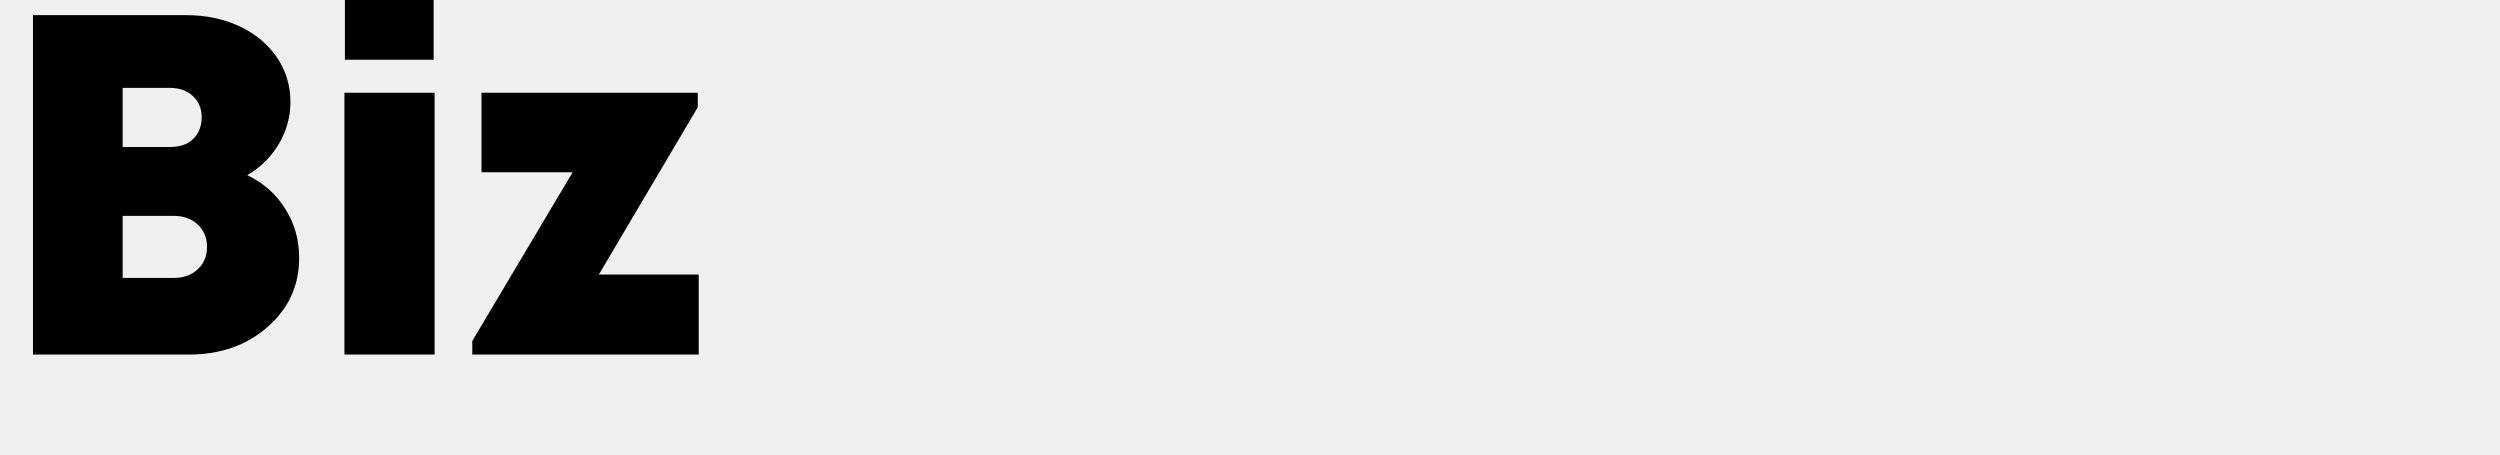
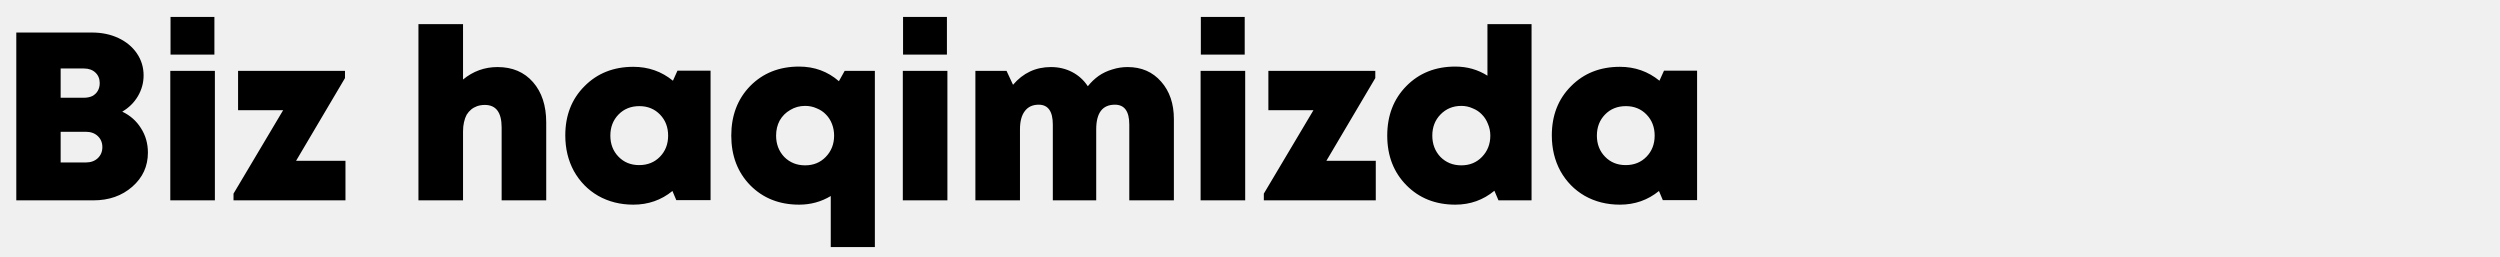
- <svg xmlns="http://www.w3.org/2000/svg" width="825" height="150" viewBox="0 0 825 150" fill="none">
-   <g clip-path="url(#clip0_2327_5629)">
-     <path d="M81.6 57.8C86.933 60.36 91.093 64.04 94.08 68.84C97.173 73.64 98.72 79.08 98.72 85.16C98.72 94.227 95.253 101.8 88.32 107.88C81.387 113.96 72.747 117 62.4 117H10.88V5H61.44C67.947 5 73.813 6.227 79.04 8.68C84.267 11.133 88.373 14.547 91.36 18.92C94.347 23.293 95.84 28.2 95.84 33.64C95.84 38.547 94.56 43.187 92 47.56C89.44 51.827 85.973 55.24 81.6 57.8ZM66.56 38.76C66.56 35.88 65.6 33.533 63.68 31.72C61.76 29.907 59.2 29 56 29H40.48V48.52H56C58.133 48.52 60 48.147 61.6 47.4C63.2 46.547 64.427 45.373 65.28 43.88C66.133 42.387 66.56 40.68 66.56 38.76ZM57.28 91.72C60.587 91.72 63.253 90.76 65.28 88.84C67.307 86.92 68.32 84.467 68.32 81.48C68.32 78.493 67.307 76.04 65.28 74.12C63.253 72.2 60.587 71.24 57.28 71.24H40.48V91.72H57.28ZM113.819 19.72V-5.4H143.099V19.72H113.819ZM113.659 117V30.6H143.419V117H113.659ZM197.616 90.6H230.576V117H155.856V112.52L188.976 56.84H158.896V30.6H230.256V35.4L197.616 90.6Z" fill="black" />
+ <svg xmlns="http://www.w3.org/2000/svg" width="1460" height="150" viewBox="0 0 1460 150" fill="none">
+   <g clip-path="url(#clip0_2370_7665)">
+     <path d="M71.4 65.2C76.067 67.44 79.707 70.66 82.32 74.86C85.027 79.06 86.38 83.82 86.38 89.14C86.38 97.073 83.347 103.7 77.28 109.02C71.213 114.34 63.653 117 54.6 117H9.52V19H53.76C59.453 19 64.587 20.073 69.16 22.22C73.733 24.367 77.327 27.353 79.94 31.18C82.553 35.007 83.86 39.3 83.86 44.06C83.86 48.353 82.74 52.413 80.5 56.24C78.26 59.973 75.227 62.96 71.4 65.2ZM58.24 48.54C58.24 46.02 57.4 43.967 55.72 42.38C54.04 40.793 51.8 40 49 40H35.42V57.08H49C50.867 57.08 52.5 56.753 53.9 56.1C55.3 55.353 56.373 54.327 57.12 53.02C57.867 51.713 58.24 50.22 58.24 48.54ZM50.12 94.88C53.013 94.88 55.347 94.04 57.12 92.36C58.893 90.68 59.78 88.533 59.78 85.92C59.78 83.307 58.893 81.16 57.12 79.48C55.347 77.8 53.013 76.96 50.12 76.96H35.42V94.88H50.12ZM99.591 31.88V9.9H125.211V31.88H99.591ZM99.451 117V41.4H125.491V117H99.451ZM172.914 93.9H201.754V117H136.374V113.08L165.354 64.36H139.034V41.4H201.474V45.6L172.914 93.9ZM290.573 39.16C299.253 39.16 306.16 42.1 311.293 47.98C316.427 53.86 318.993 61.7 318.993 71.5V117H292.953V74.44C292.953 65.667 289.687 61.28 283.153 61.28C281.567 61.28 280.073 61.513 278.673 61.98C277.367 62.447 276.2 63.1 275.173 63.94C274.147 64.78 273.26 65.807 272.513 67.02C271.86 68.233 271.347 69.68 270.973 71.36C270.6 72.947 270.413 74.72 270.413 76.68V117H244.373V14.1H270.413V46.44C276.293 41.587 283.013 39.16 290.573 39.16ZM395.648 41.26H414.968V116.86H394.948L392.708 111.54C386.174 116.86 378.568 119.52 369.888 119.52C362.234 119.52 355.374 117.793 349.308 114.34C343.334 110.887 338.621 106.08 335.168 99.92C331.808 93.76 330.128 86.807 330.128 79.06C330.128 67.393 333.861 57.827 341.328 50.36C348.794 42.8 358.314 39.02 369.888 39.02C378.661 39.02 386.361 41.727 392.988 47.14L395.648 41.26ZM361.208 91.52C364.381 94.787 368.394 96.42 373.248 96.42C378.194 96.42 382.254 94.787 385.428 91.52C388.601 88.253 390.188 84.147 390.188 79.2C390.188 74.253 388.601 70.147 385.428 66.88C382.254 63.613 378.241 61.98 373.388 61.98C368.441 61.98 364.381 63.613 361.208 66.88C358.034 70.147 356.448 74.253 356.448 79.2C356.448 84.147 358.034 88.253 361.208 91.52ZM493.281 41.4H510.921V144.3H485.161V114.48C479.561 117.84 473.401 119.52 466.681 119.52C455.108 119.52 445.588 115.74 438.121 108.18C430.748 100.62 427.061 90.96 427.061 79.2C427.061 67.44 430.748 57.78 438.121 50.22C445.588 42.66 455.108 38.88 466.681 38.88C475.641 38.88 483.388 41.727 489.921 47.42L493.281 41.4ZM470.181 96.56C475.035 96.56 479.048 94.927 482.221 91.66C485.488 88.3 487.121 84.147 487.121 79.2C487.121 76.773 486.701 74.487 485.861 72.34C485.021 70.193 483.855 68.373 482.361 66.88C480.868 65.293 479.048 64.08 476.901 63.24C474.848 62.307 472.608 61.84 470.181 61.84C467.008 61.84 464.115 62.633 461.501 64.22C458.888 65.713 456.835 67.767 455.341 70.38C453.941 72.993 453.241 75.933 453.241 79.2C453.241 84.147 454.828 88.3 458.001 91.66C461.268 94.927 465.328 96.56 470.181 96.56ZM527.384 31.88V9.9H553.004V31.88H527.384ZM527.244 117V41.4H553.284V117H527.244ZM658.527 39.16C666.647 39.16 673.181 42.007 678.127 47.7C683.074 53.3 685.547 60.58 685.547 69.54V117H659.507V72.76C659.507 65.013 656.707 61.14 651.107 61.14C643.827 61.14 640.187 65.947 640.187 75.56V117H614.847V72.76C614.847 65.013 612.094 61.14 606.587 61.14C603.041 61.14 600.334 62.4 598.467 64.92C596.601 67.347 595.667 70.893 595.667 75.56V117H569.627V41.4H587.827L591.607 49.52C597.487 42.613 604.861 39.16 613.727 39.16C618.301 39.16 622.454 40.14 626.187 42.1C629.921 44.06 632.954 46.813 635.287 50.36C637.154 48.027 639.254 46.02 641.587 44.34C644.014 42.66 646.674 41.4 649.567 40.56C652.461 39.627 655.447 39.16 658.527 39.16ZM701.291 31.88V9.9H726.911V31.88H701.291ZM701.151 117V41.4H727.191V117H701.151ZM774.613 93.9H803.453V117H738.073V113.08L767.053 64.36H740.733V41.4H803.173V45.6L774.613 93.9ZM868.667 14.1H894.427V117H875.107L872.727 111.4C866.194 116.813 858.587 119.52 849.907 119.52C838.334 119.52 828.814 115.74 821.347 108.18C813.881 100.62 810.147 90.96 810.147 79.2C810.147 67.44 813.881 57.78 821.347 50.22C828.814 42.66 838.334 38.88 849.907 38.88C856.814 38.88 863.067 40.653 868.667 44.2V14.1ZM841.227 91.66C844.494 94.927 848.554 96.56 853.407 96.56C858.261 96.56 862.274 94.927 865.447 91.66C868.714 88.3 870.347 84.147 870.347 79.2C870.347 76.773 869.881 74.487 868.947 72.34C868.107 70.193 866.941 68.373 865.447 66.88C863.954 65.293 862.134 64.08 859.987 63.24C857.934 62.307 855.741 61.84 853.407 61.84C848.554 61.84 844.494 63.52 841.227 66.88C838.054 70.147 836.467 74.253 836.467 79.2C836.467 84.147 838.054 88.3 841.227 91.66ZM971.78 41.26H991.1V116.86H971.08L968.84 111.54C962.307 116.86 954.7 119.52 946.02 119.52C938.367 119.52 931.507 117.793 925.44 114.34C919.467 110.887 914.754 106.08 911.3 99.92C907.94 93.76 906.26 86.807 906.26 79.06C906.26 67.393 909.994 57.827 917.46 50.36C924.927 42.8 934.447 39.02 946.02 39.02C954.794 39.02 962.494 41.727 969.12 47.14L971.78 41.26ZM937.34 91.52C940.514 94.787 944.527 96.42 949.38 96.42C954.327 96.42 958.387 94.787 961.56 91.52C964.734 88.253 966.32 84.147 966.32 79.2C966.32 74.253 964.734 70.147 961.56 66.88C958.387 63.613 954.374 61.98 949.52 61.98C944.574 61.98 940.514 63.613 937.34 66.88C934.167 70.147 932.58 74.253 932.58 79.2C932.58 84.147 934.167 88.253 937.34 91.52Z" fill="black" />
  </g>
  <defs>
-     <clipPath id="clip0_2327_5629">
-       <rect width="825" height="150" fill="white" />
+     <clipPath id="clip0_2370_7665">
+       <rect width="1460" height="150" fill="white" />
    </clipPath>
  </defs>
</svg>
